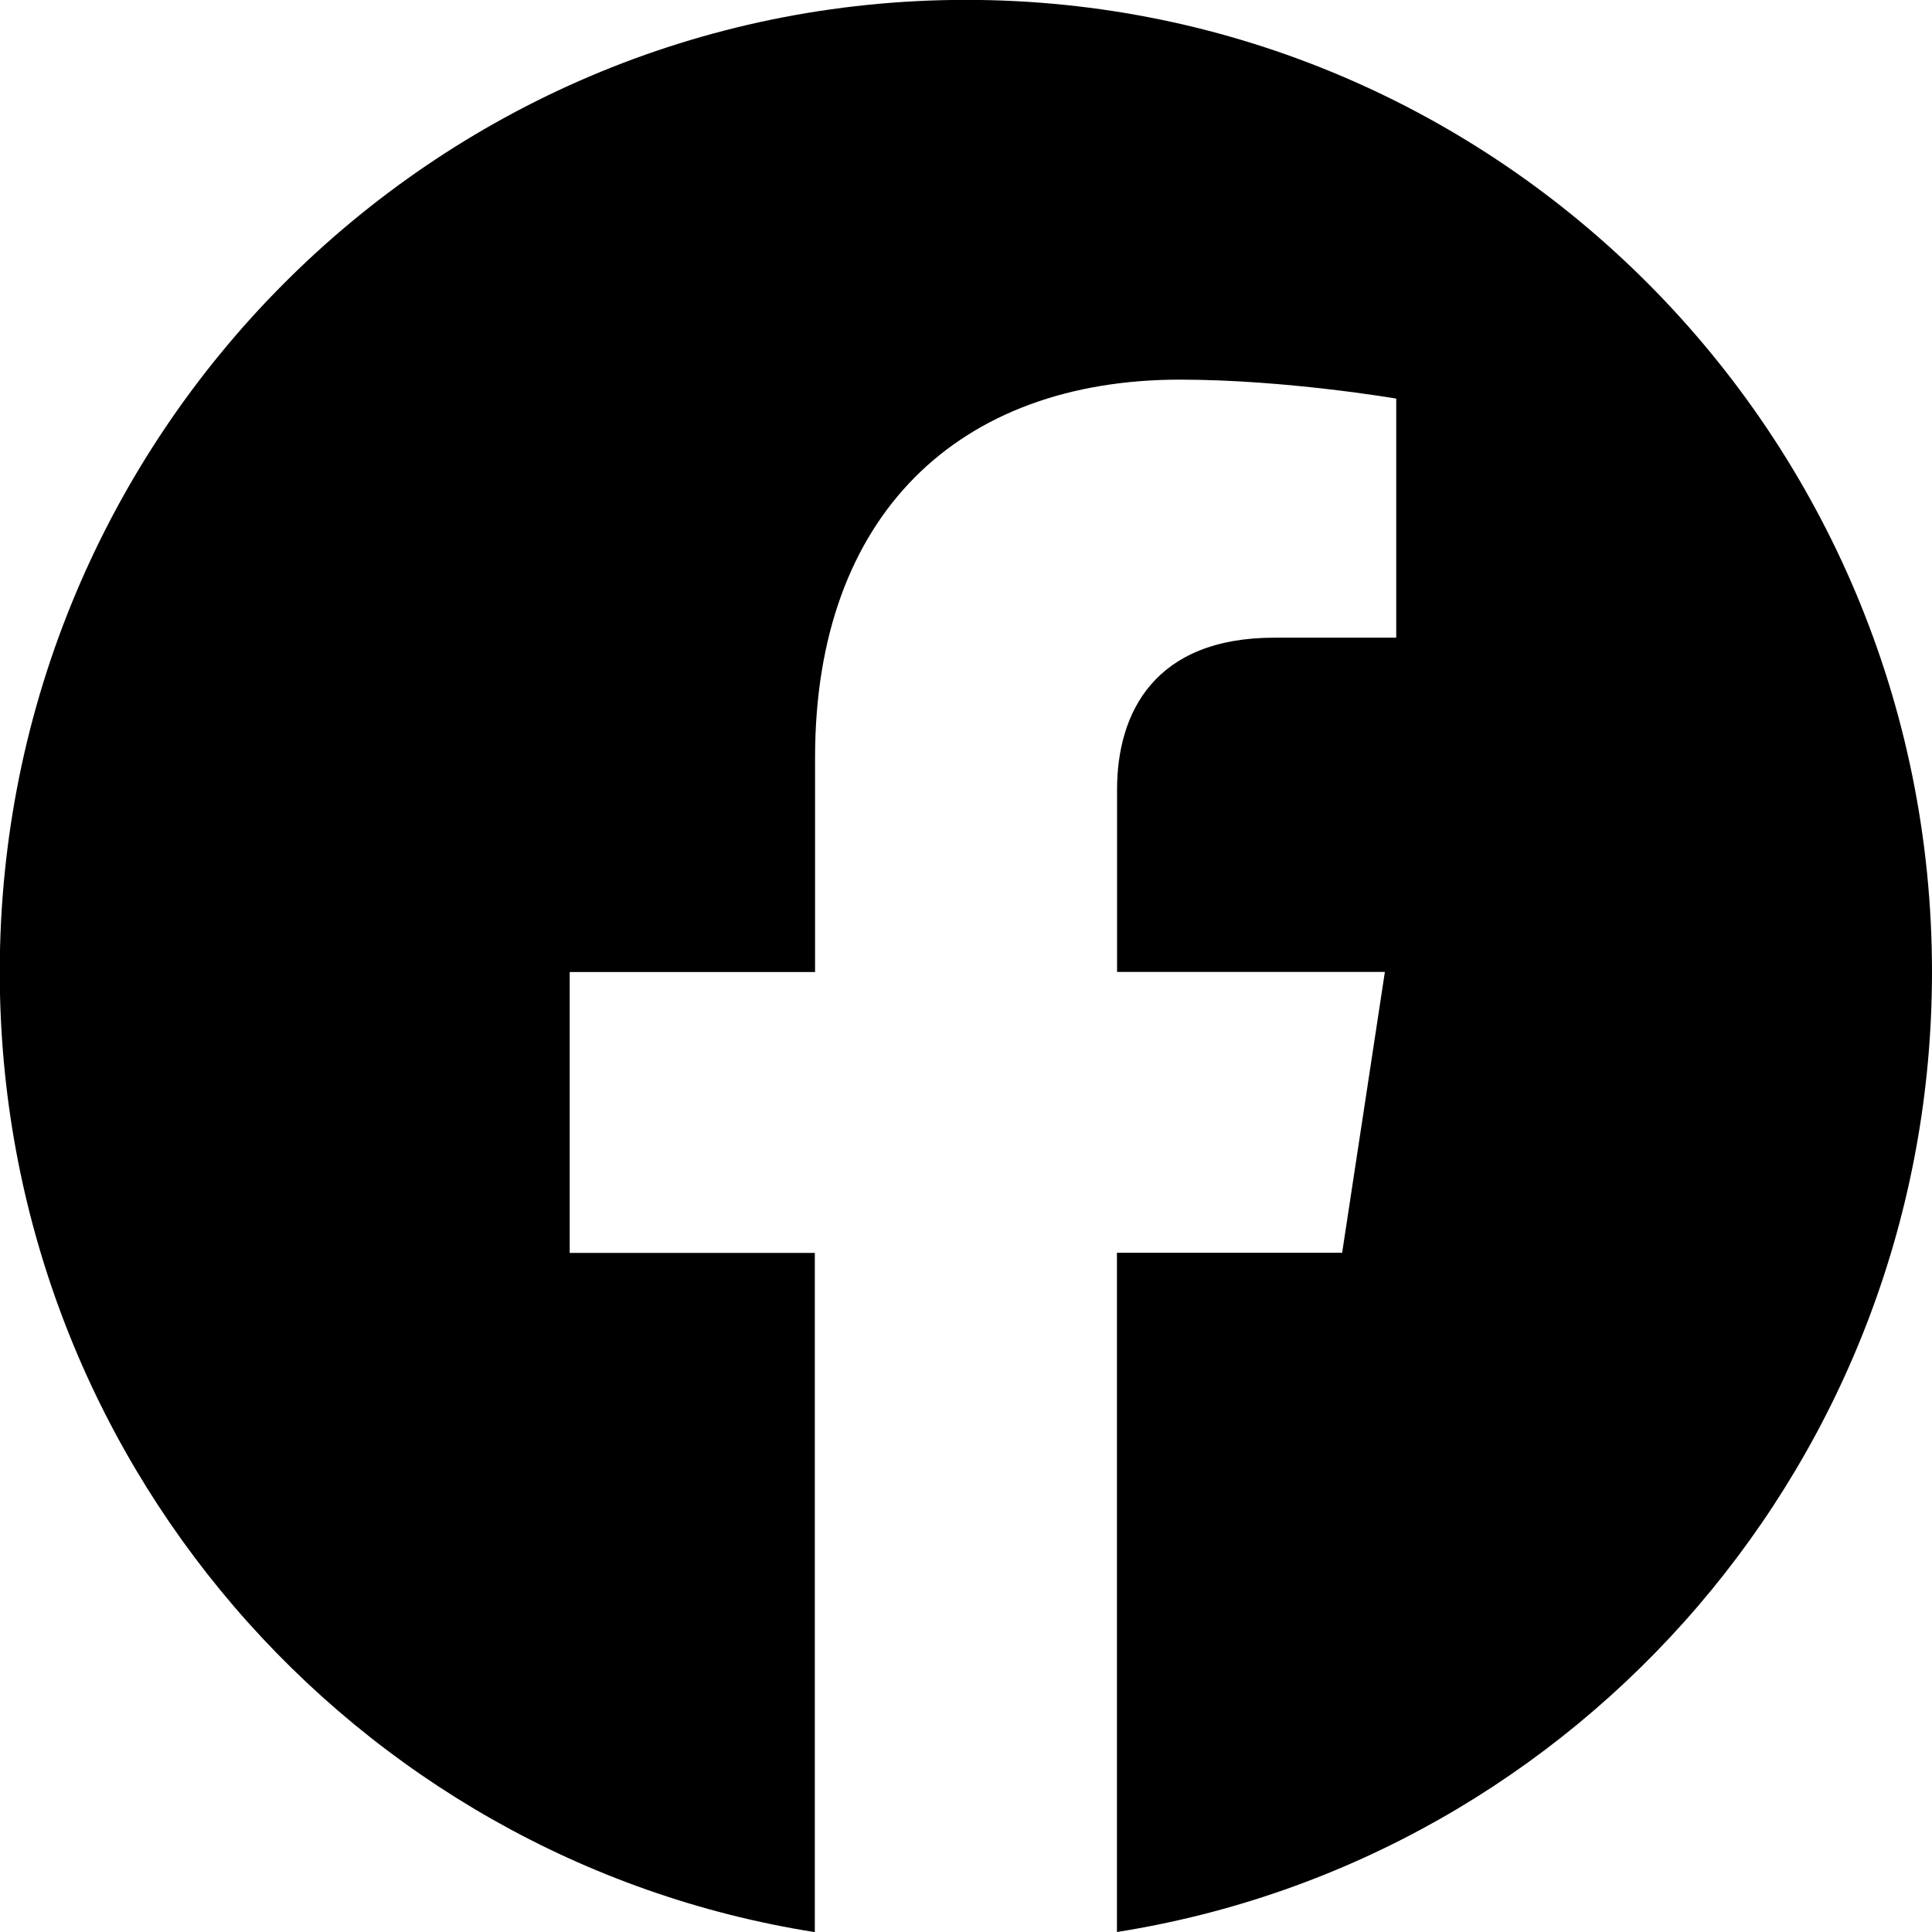
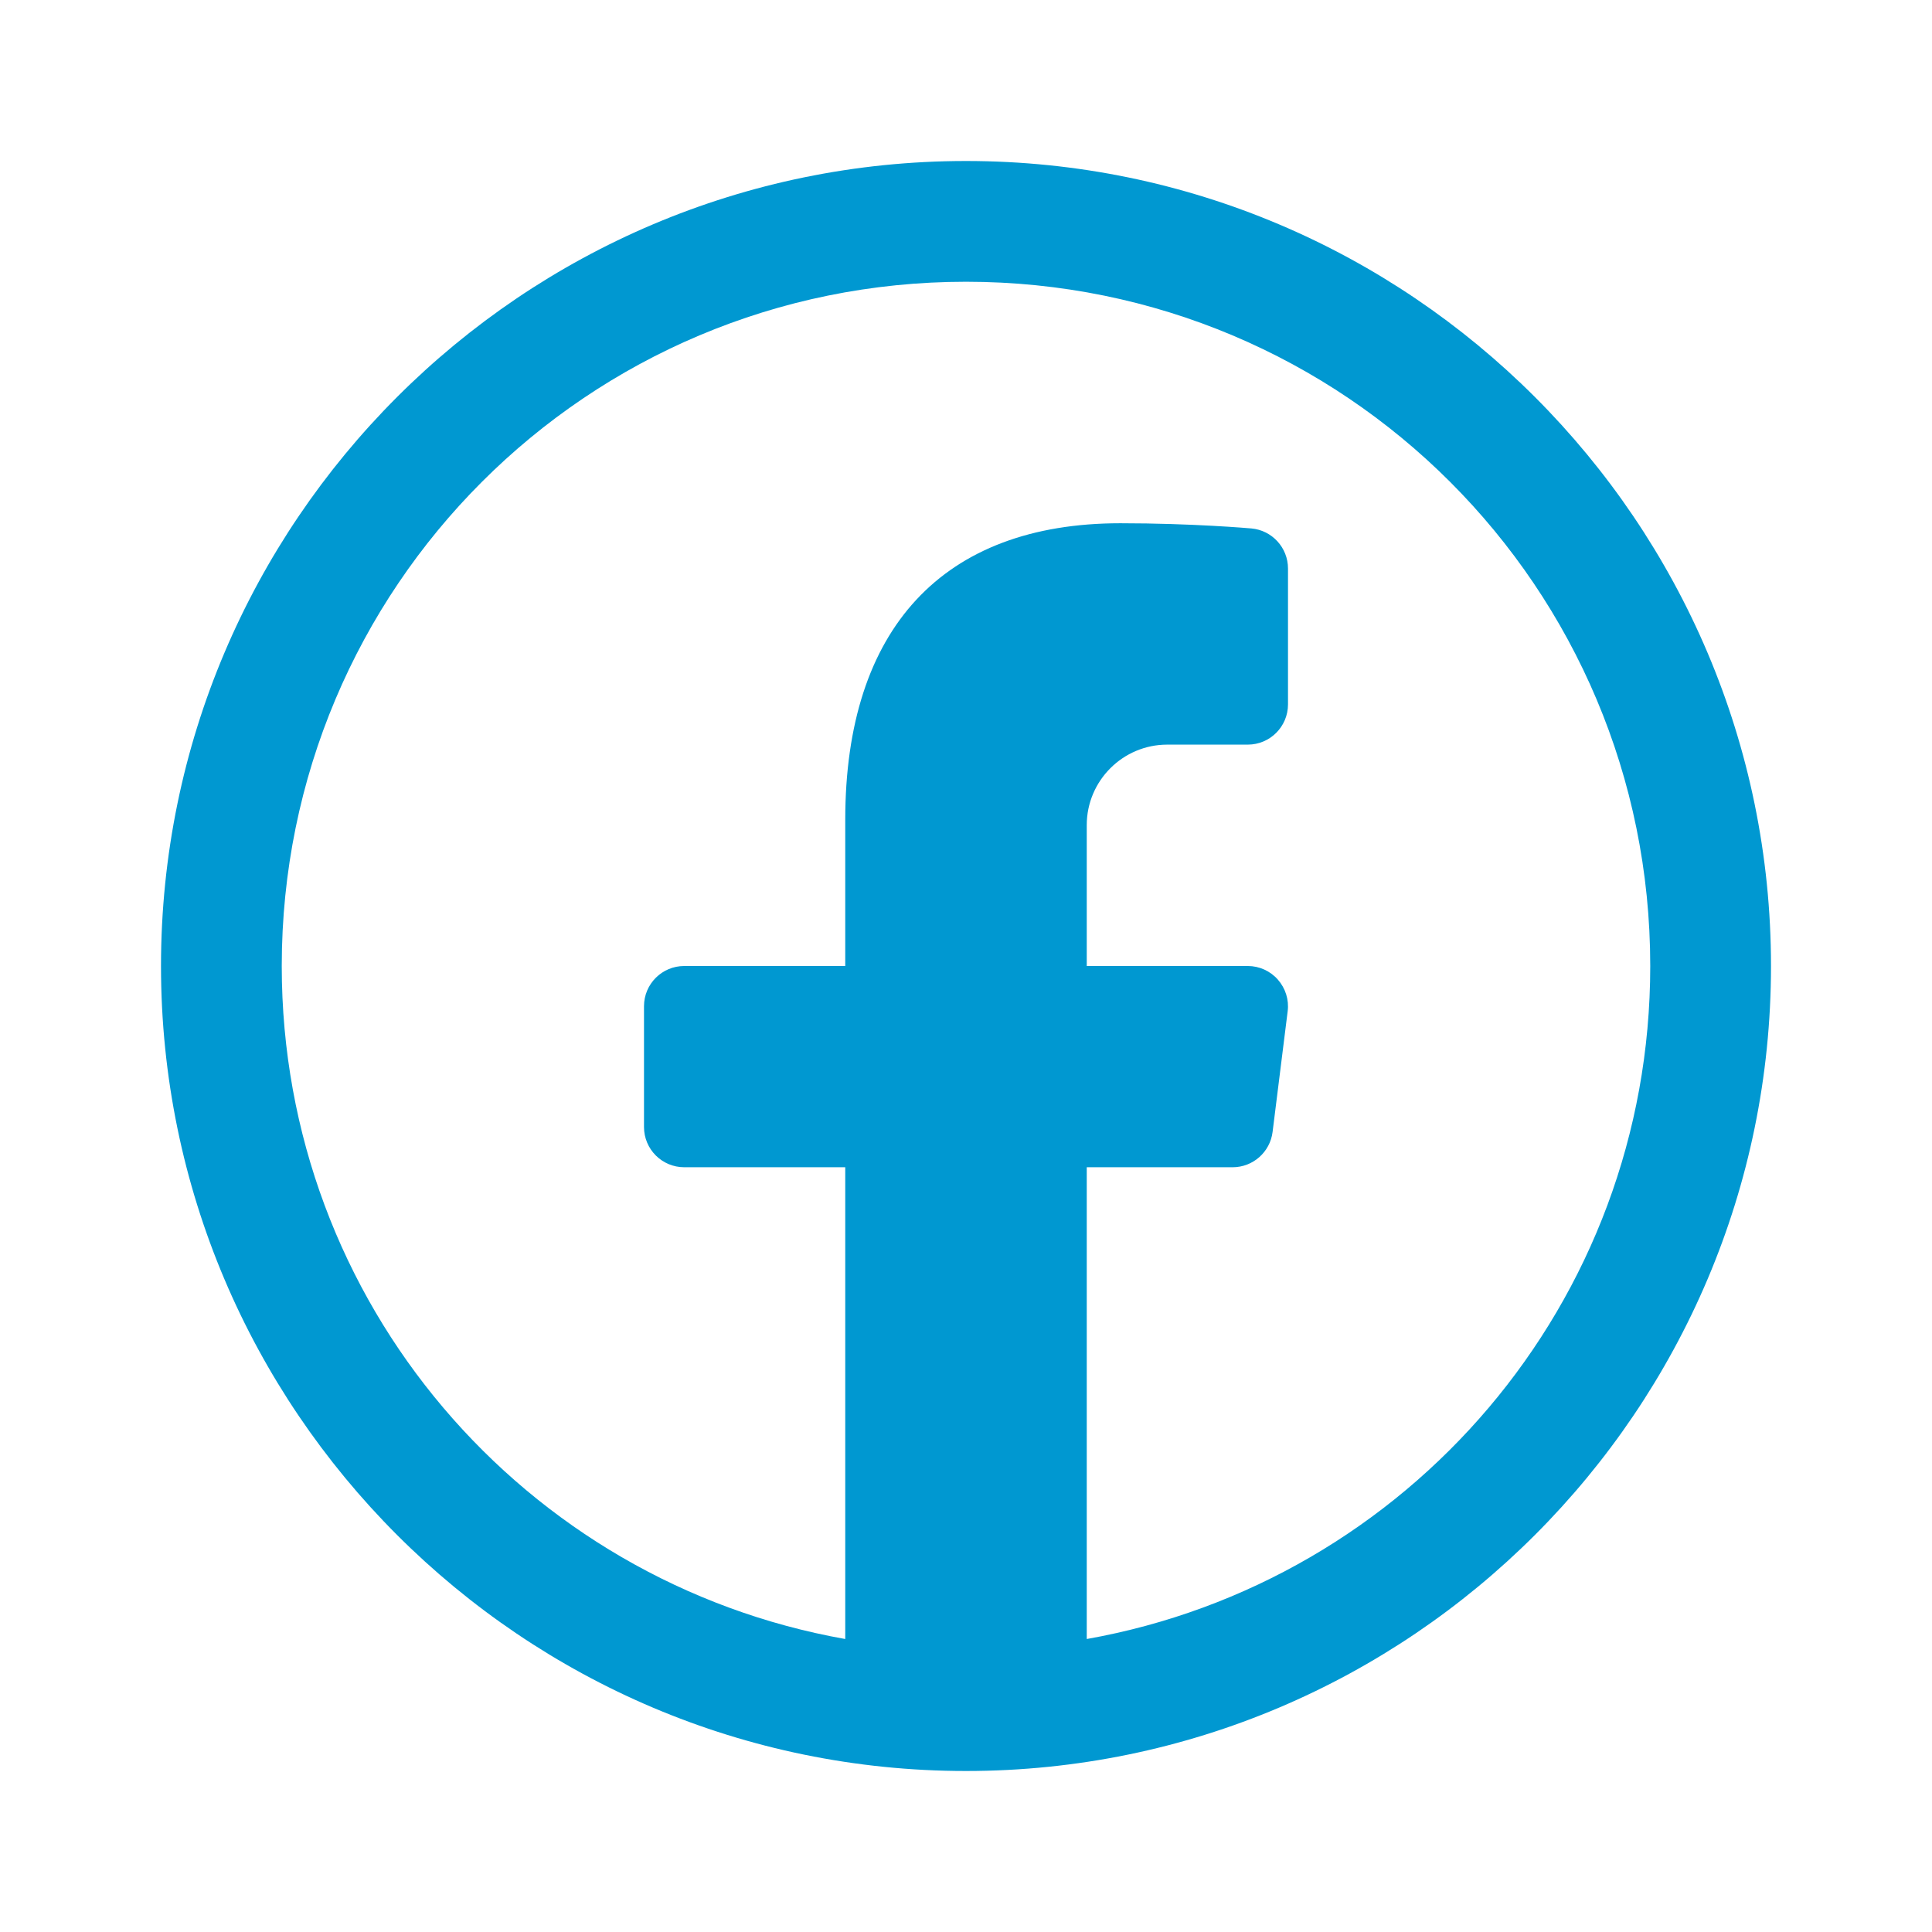
- <svg xmlns="http://www.w3.org/2000/svg" width="16" height="16" fill="currentColor" class="bi bi-facebook" viewBox="0 0 16 16">
-   <path d="M16 8.049c0-4.446-3.582-8.05-8-8.05C3.58 0-.002 3.603-.002 8.05c0 4.017 2.926 7.347 6.75 7.951v-5.625h-2.03V8.05H6.75V6.275c0-2.017 1.195-3.131 3.022-3.131.876 0 1.791.157 1.791.157v1.98h-1.009c-.993 0-1.303.621-1.303 1.258v1.51h2.218l-.354 2.326H9.25V16c3.824-.604 6.75-3.934 6.75-7.951z" />
+ <svg xmlns="http://www.w3.org/2000/svg" viewBox="0,0,256,256" width="32px" height="32px" fill-rule="nonzero" fill="#0098d1">
+   <g fill="#0098d1" fill-rule="nonzero" stroke="none" stroke-width="1" stroke-linecap="butt" stroke-linejoin="miter" stroke-miterlimit="10" stroke-dasharray="" stroke-dashoffset="0" font-family="none" font-weight="none" font-size="none" text-anchor="none" style="mix-blend-mode: normal">
+     <g transform="scale(5.33333,5.33333)">
+       <path d="M24,4c-11.028,0 -20,8.972 -20,20c0,11.028 8.972,20 20,20c11.028,0 20,-8.972 20,-20c0,-11.028 -8.972,-20 -20,-20zM24,7c9.407,0 17,7.593 17,17c0,8.381 -6.033,15.306 -14,16.721v-11.721h3.625c0.504,0 0.93,-0.377 0.992,-0.877l0.375,-3c0.036,-0.284 -0.054,-0.569 -0.244,-0.785c-0.189,-0.215 -0.461,-0.338 -0.748,-0.338h-4v-3.5c0,-1.103 0.897,-2 2,-2h2c0.552,0 1,-0.447 1,-1v-3.375c0,-0.518 -0.395,-0.95 -0.91,-0.996c-0.059,-0.005 -1.47,-0.129 -3.256,-0.129c-4.407,0 -6.834,2.616 -6.834,7.367v3.633h-4c-0.552,0 -1,0.447 -1,1v3c0,0.553 0.448,1 1,1h4v11.721c-7.967,-1.414 -14,-8.34 -14,-16.721c0,-9.407 7.593,-17 17,-17z" />
+     </g>
+   </g>
</svg>
